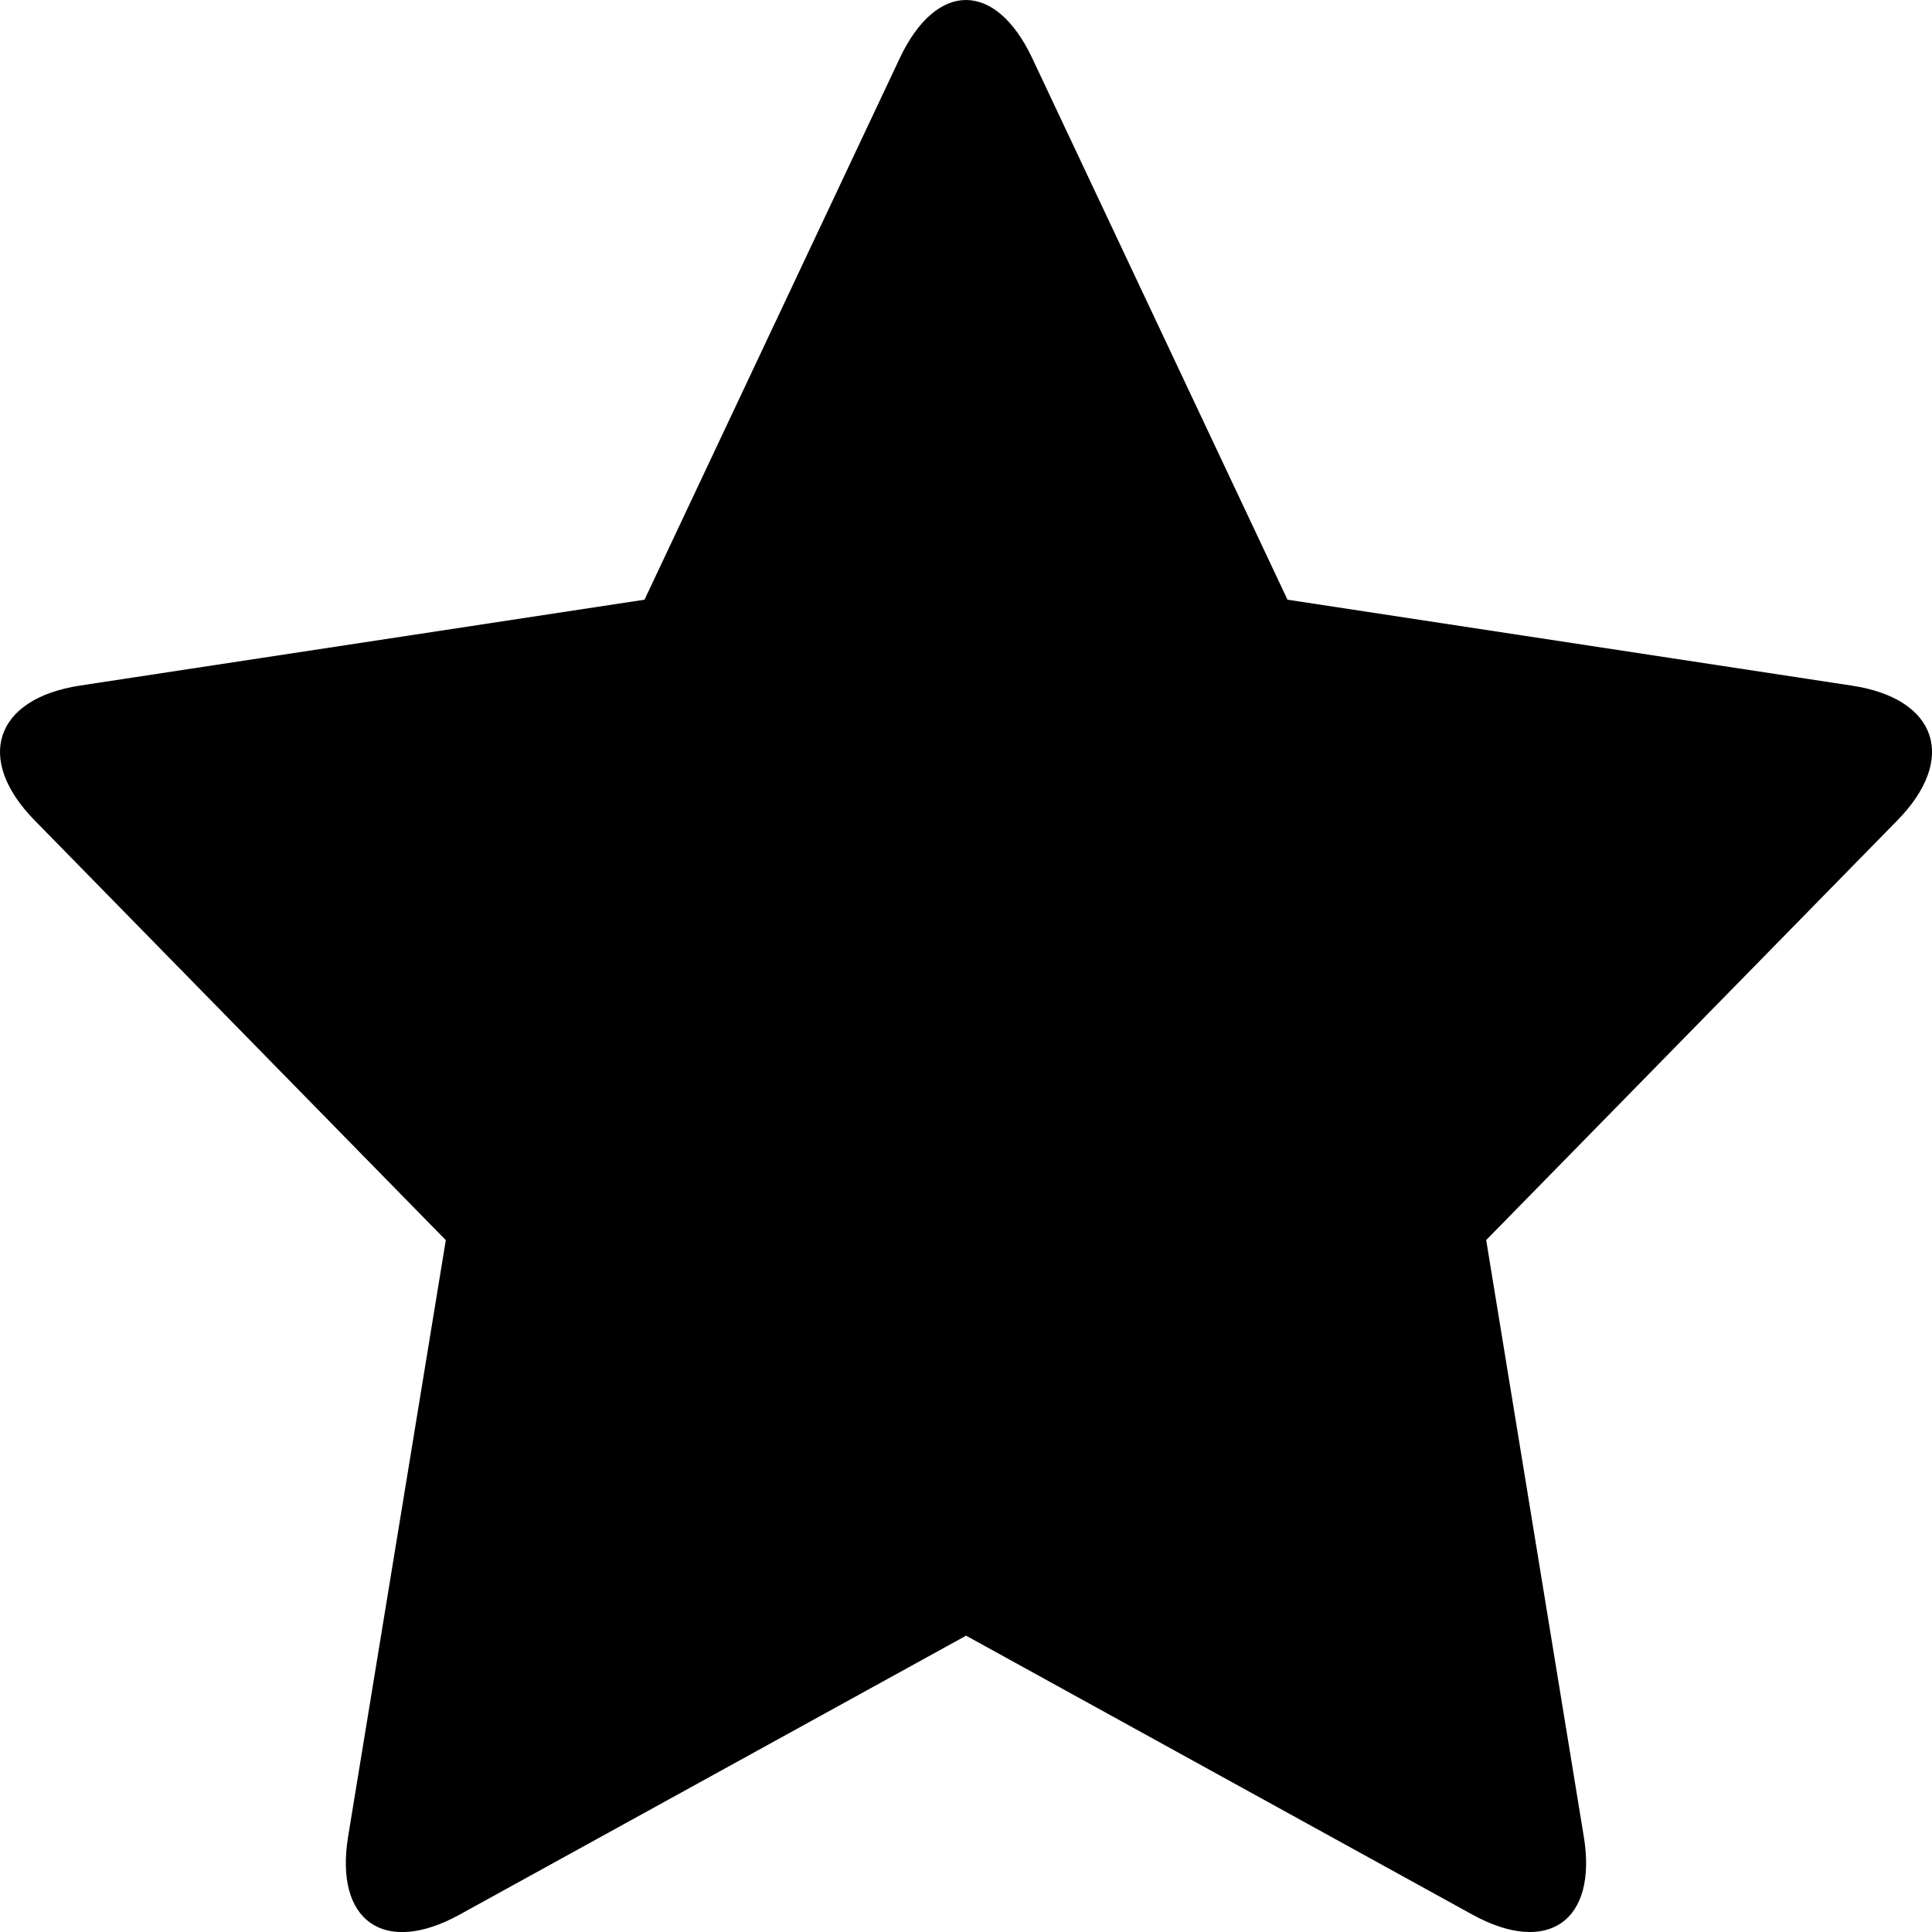
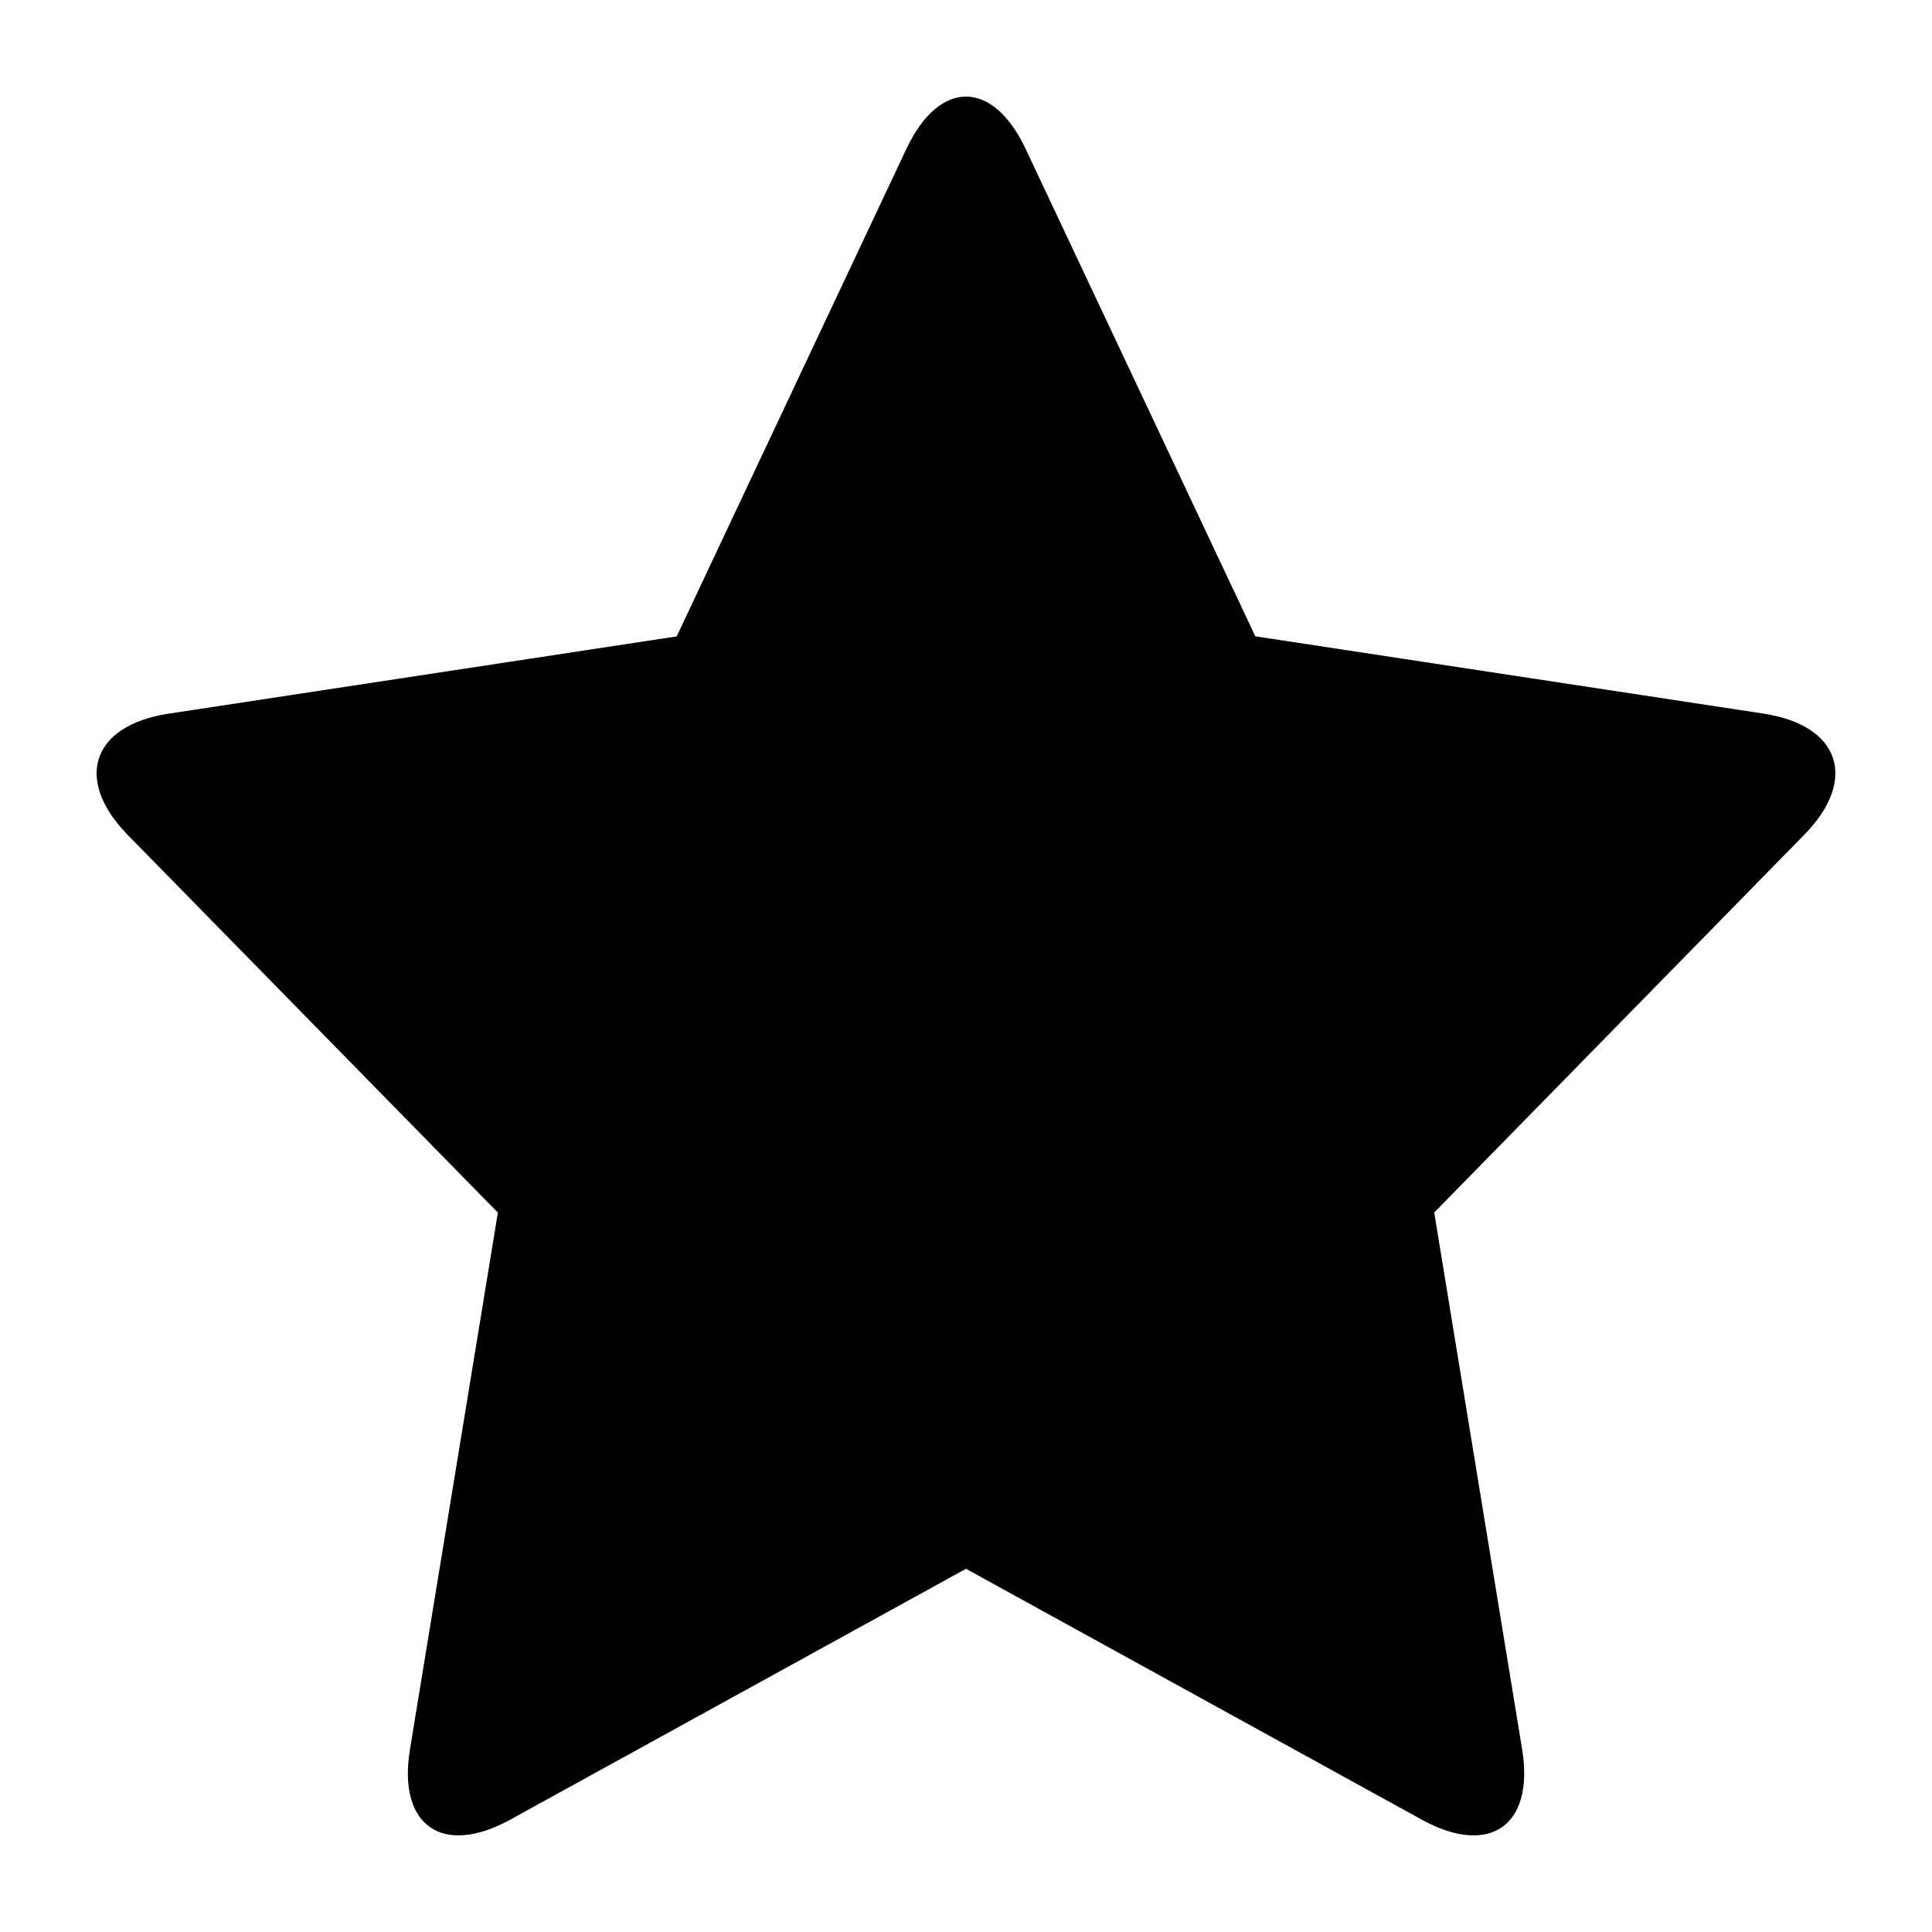
<svg xmlns="http://www.w3.org/2000/svg" width="20" height="20" viewBox="0 0 20 20">
-   <path d="M10 16.933L4.758 19.82c-.781.43-1.298.067-1.154-.81l1.011-6.172L.358 8.492c-.623-.636-.412-1.26.47-1.395l5.844-.889L9.314.603c.379-.804.993-.804 1.372 0l2.642 5.605 5.845.89c.882.134 1.092.758.469 1.394l-4.257 4.345 1.01 6.173c.145.876-.372 1.239-1.153.81L10 16.932z" fill-rule="nonzero" />
+   <path d="M10 16.24l-4.718 2.597c-.703.387-1.168.06-1.038-.728l.91-5.556-3.832-3.91c-.56-.573-.371-1.135.423-1.255l5.26-.8 2.377-5.045c.341-.724.895-.724 1.236 0l2.377 5.044 5.26.8c.794.121.983.683.422 1.255l-3.83 3.91.91 5.557c.129.789-.336 1.115-1.039.728L10 16.24z" fill-rule="nonzero" />
</svg>
